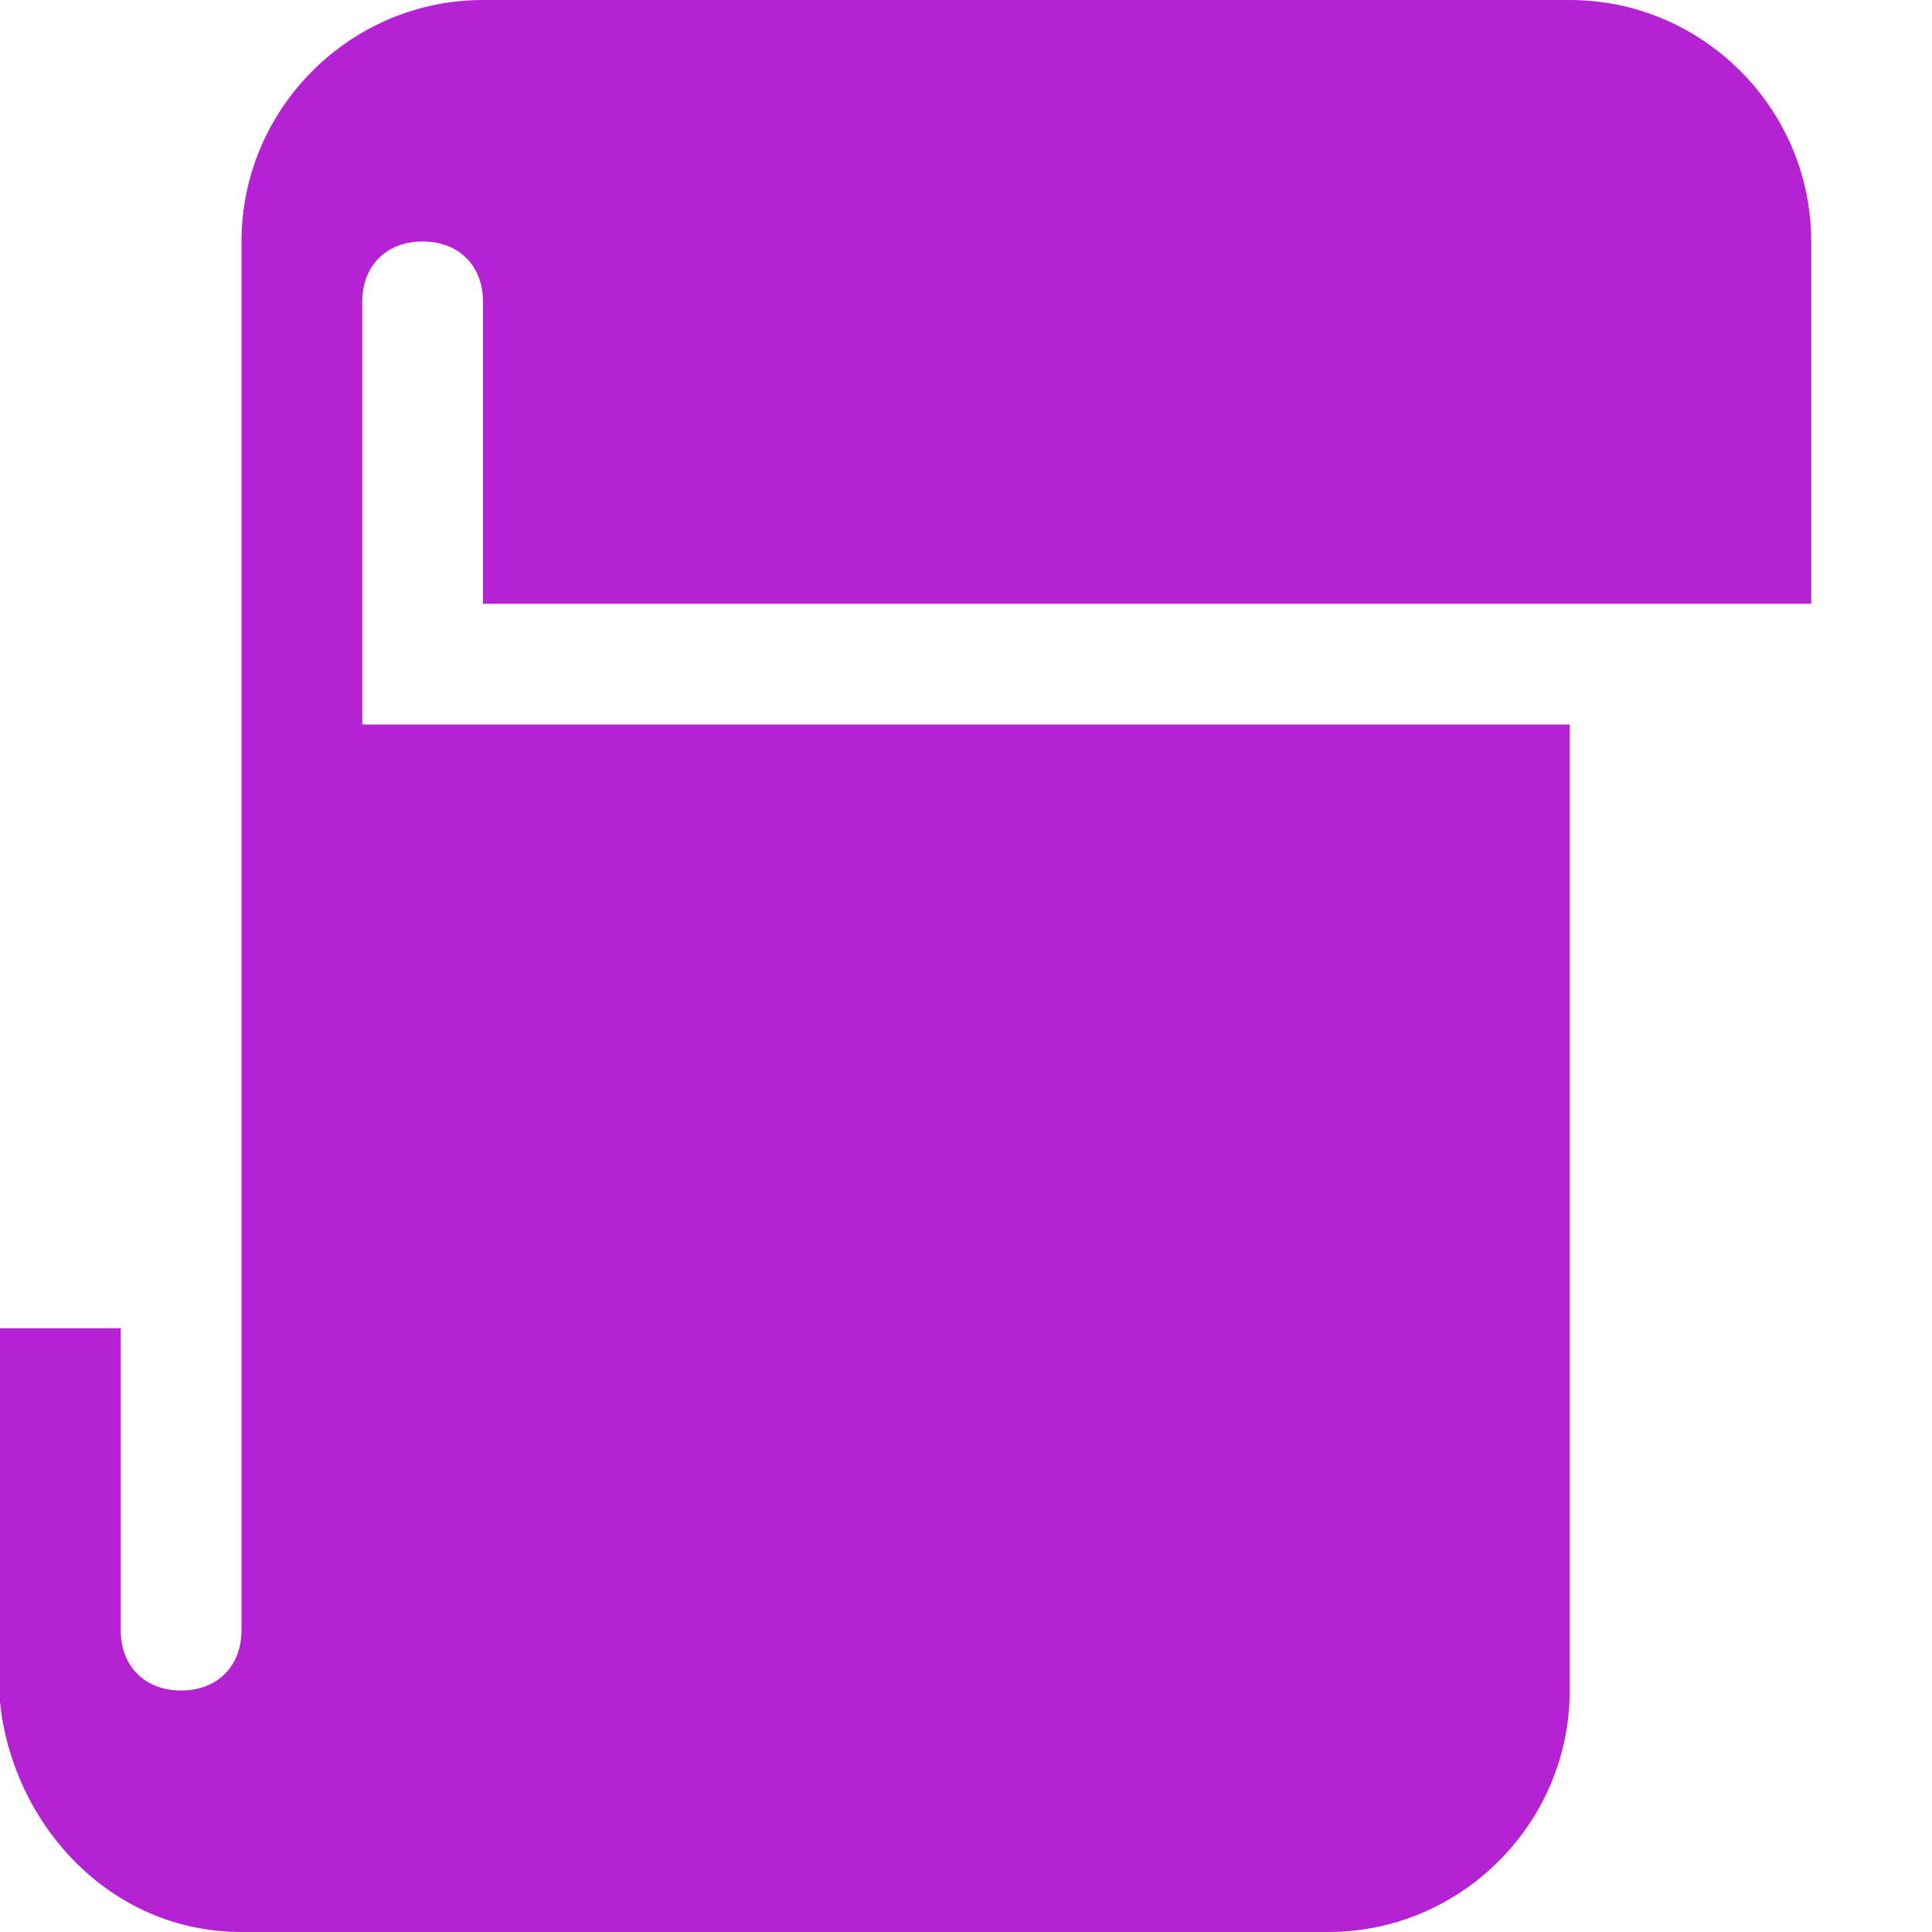
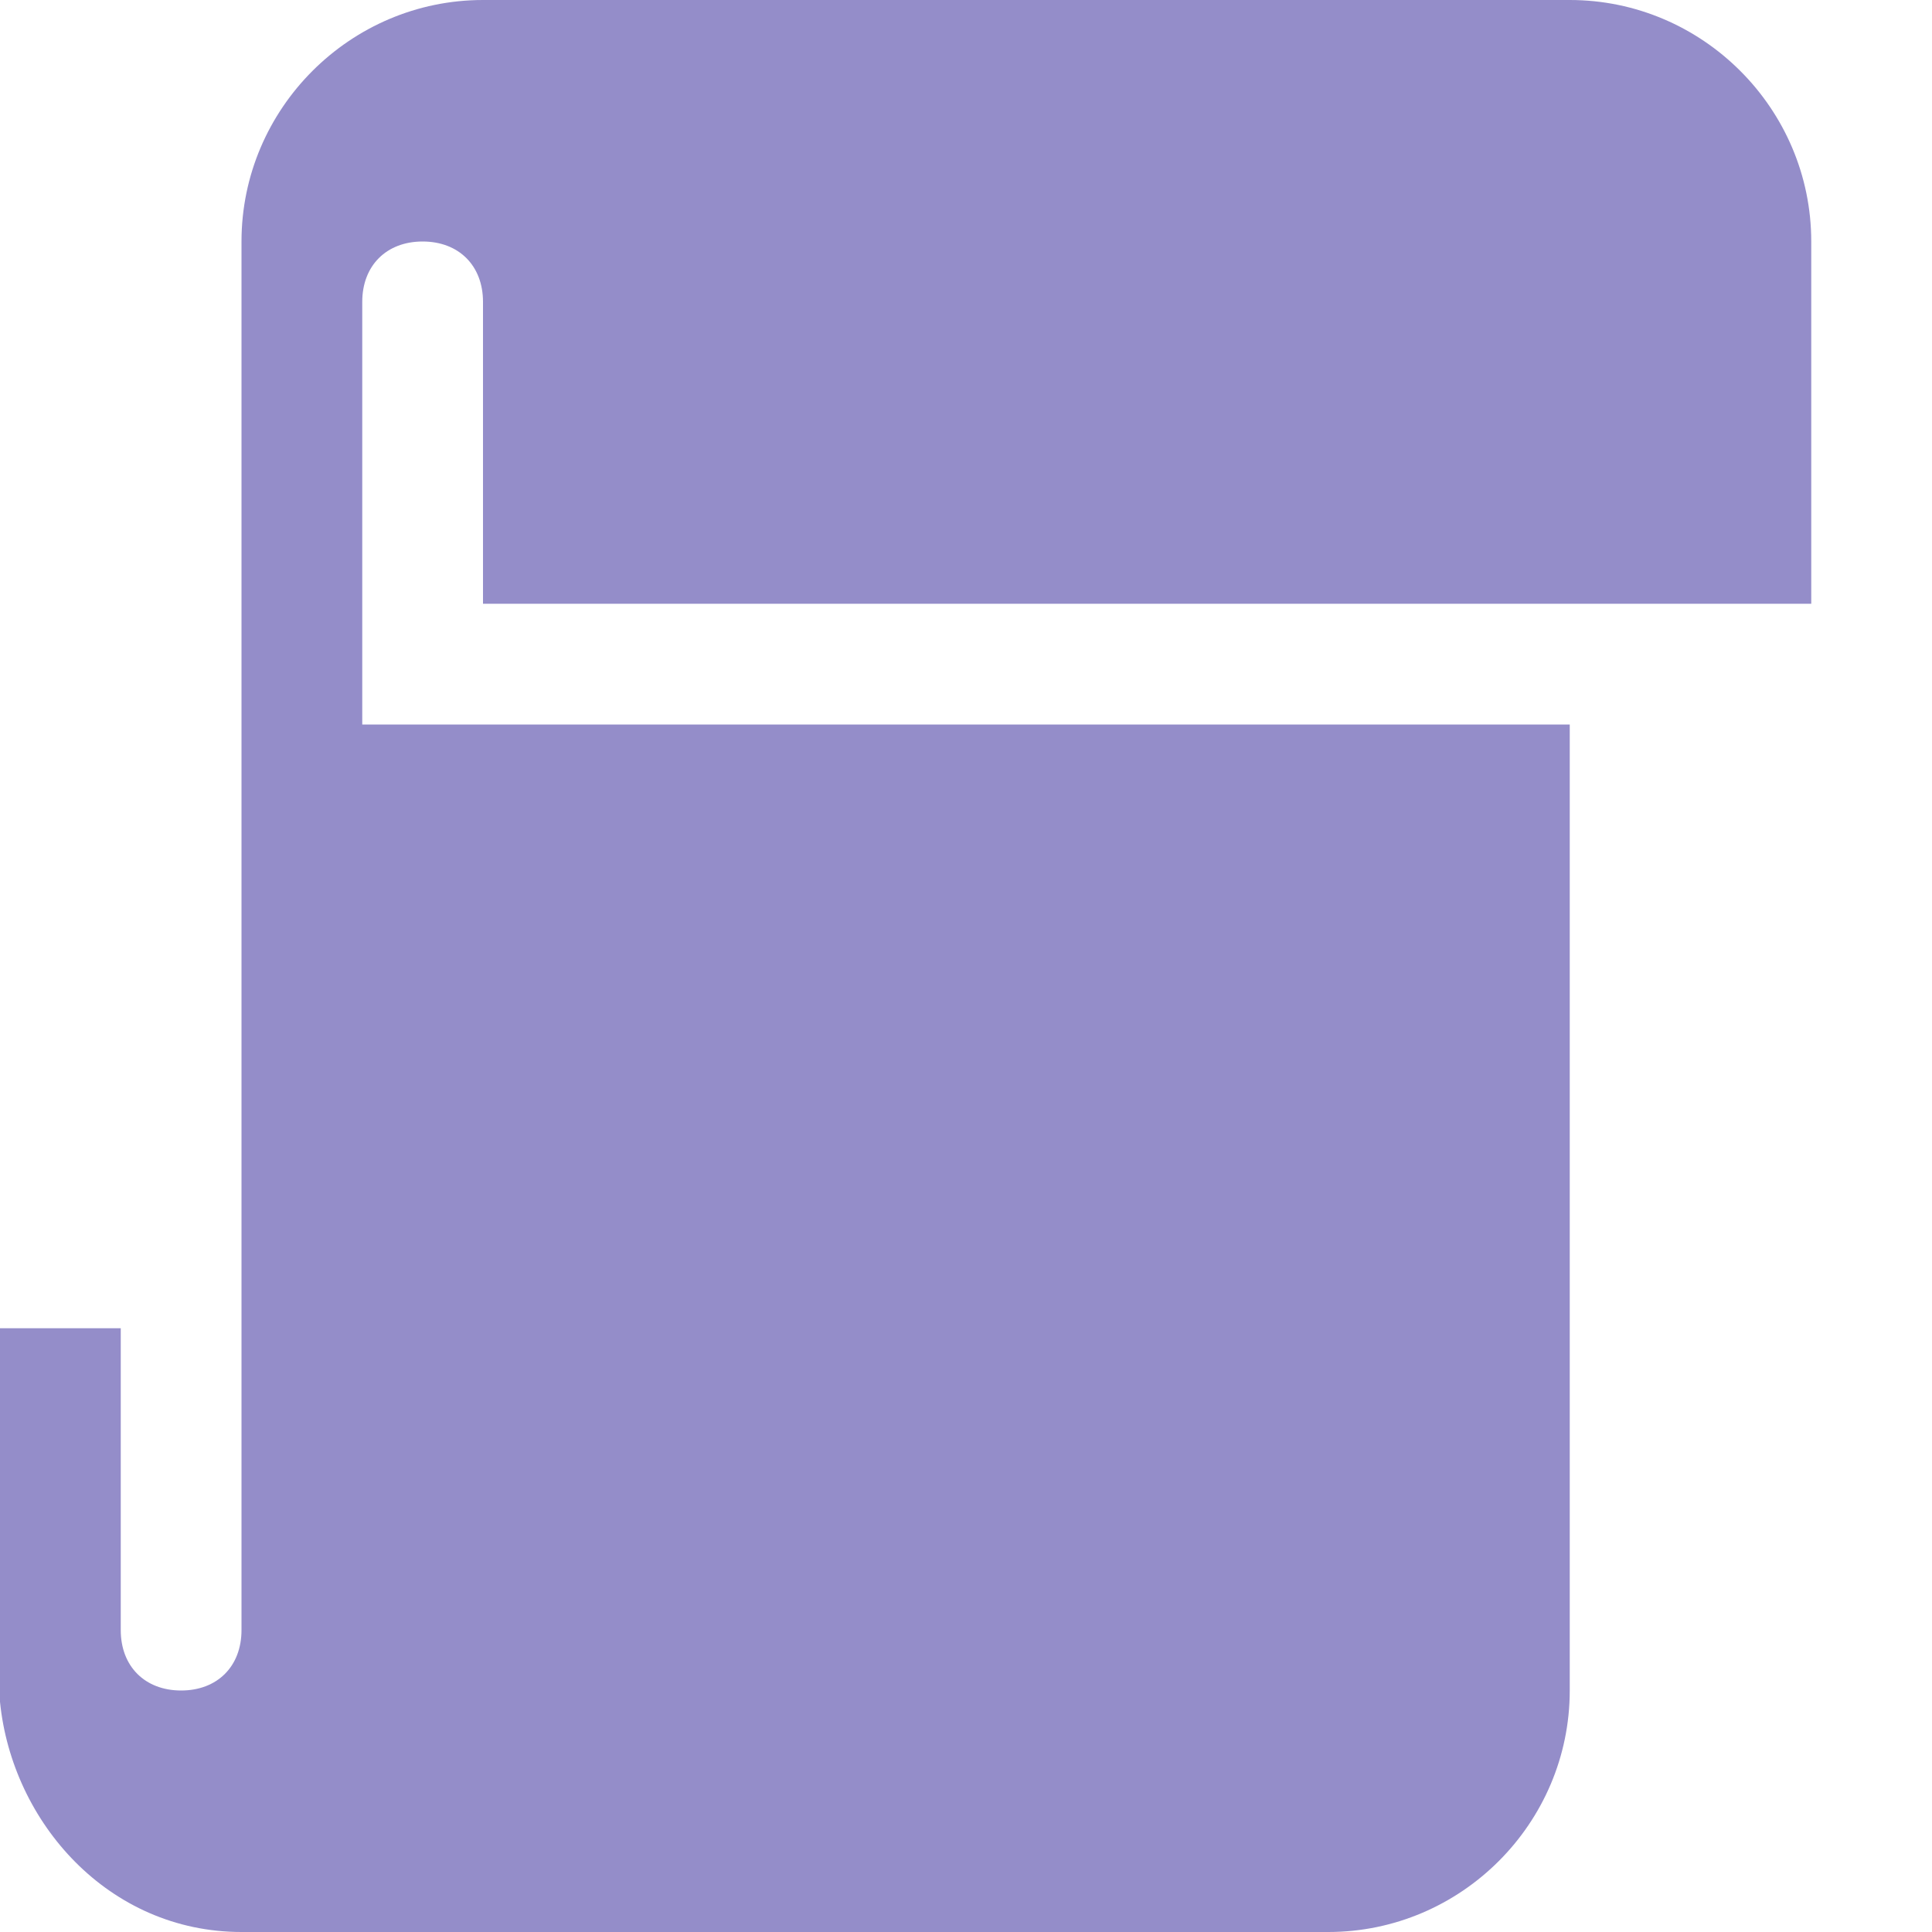
<svg xmlns="http://www.w3.org/2000/svg" version="1.1" width="16" height="16" data-icon="script" viewBox="0 0 16 16">
  <path d="M4 0c-1.1 0-2 .9-2 2v11.5c0 .3-.2.5-.5.5s-.5-.2-.5-.5v-2.5h-1v3.094c.1 1 .9 1.906 2 1.906h9c1.1 0 2-.9 2-2v-8h-10v-3.5c0-.3.2-.5.5-.5s.5.2.5.5v2.5h11v-3c0-1.1-.9-2-2-2h-9z" />
  <style>
  path {
-   fill: #B522D3;
+   fill: #948DC9;
  }
  </style>
</svg>
